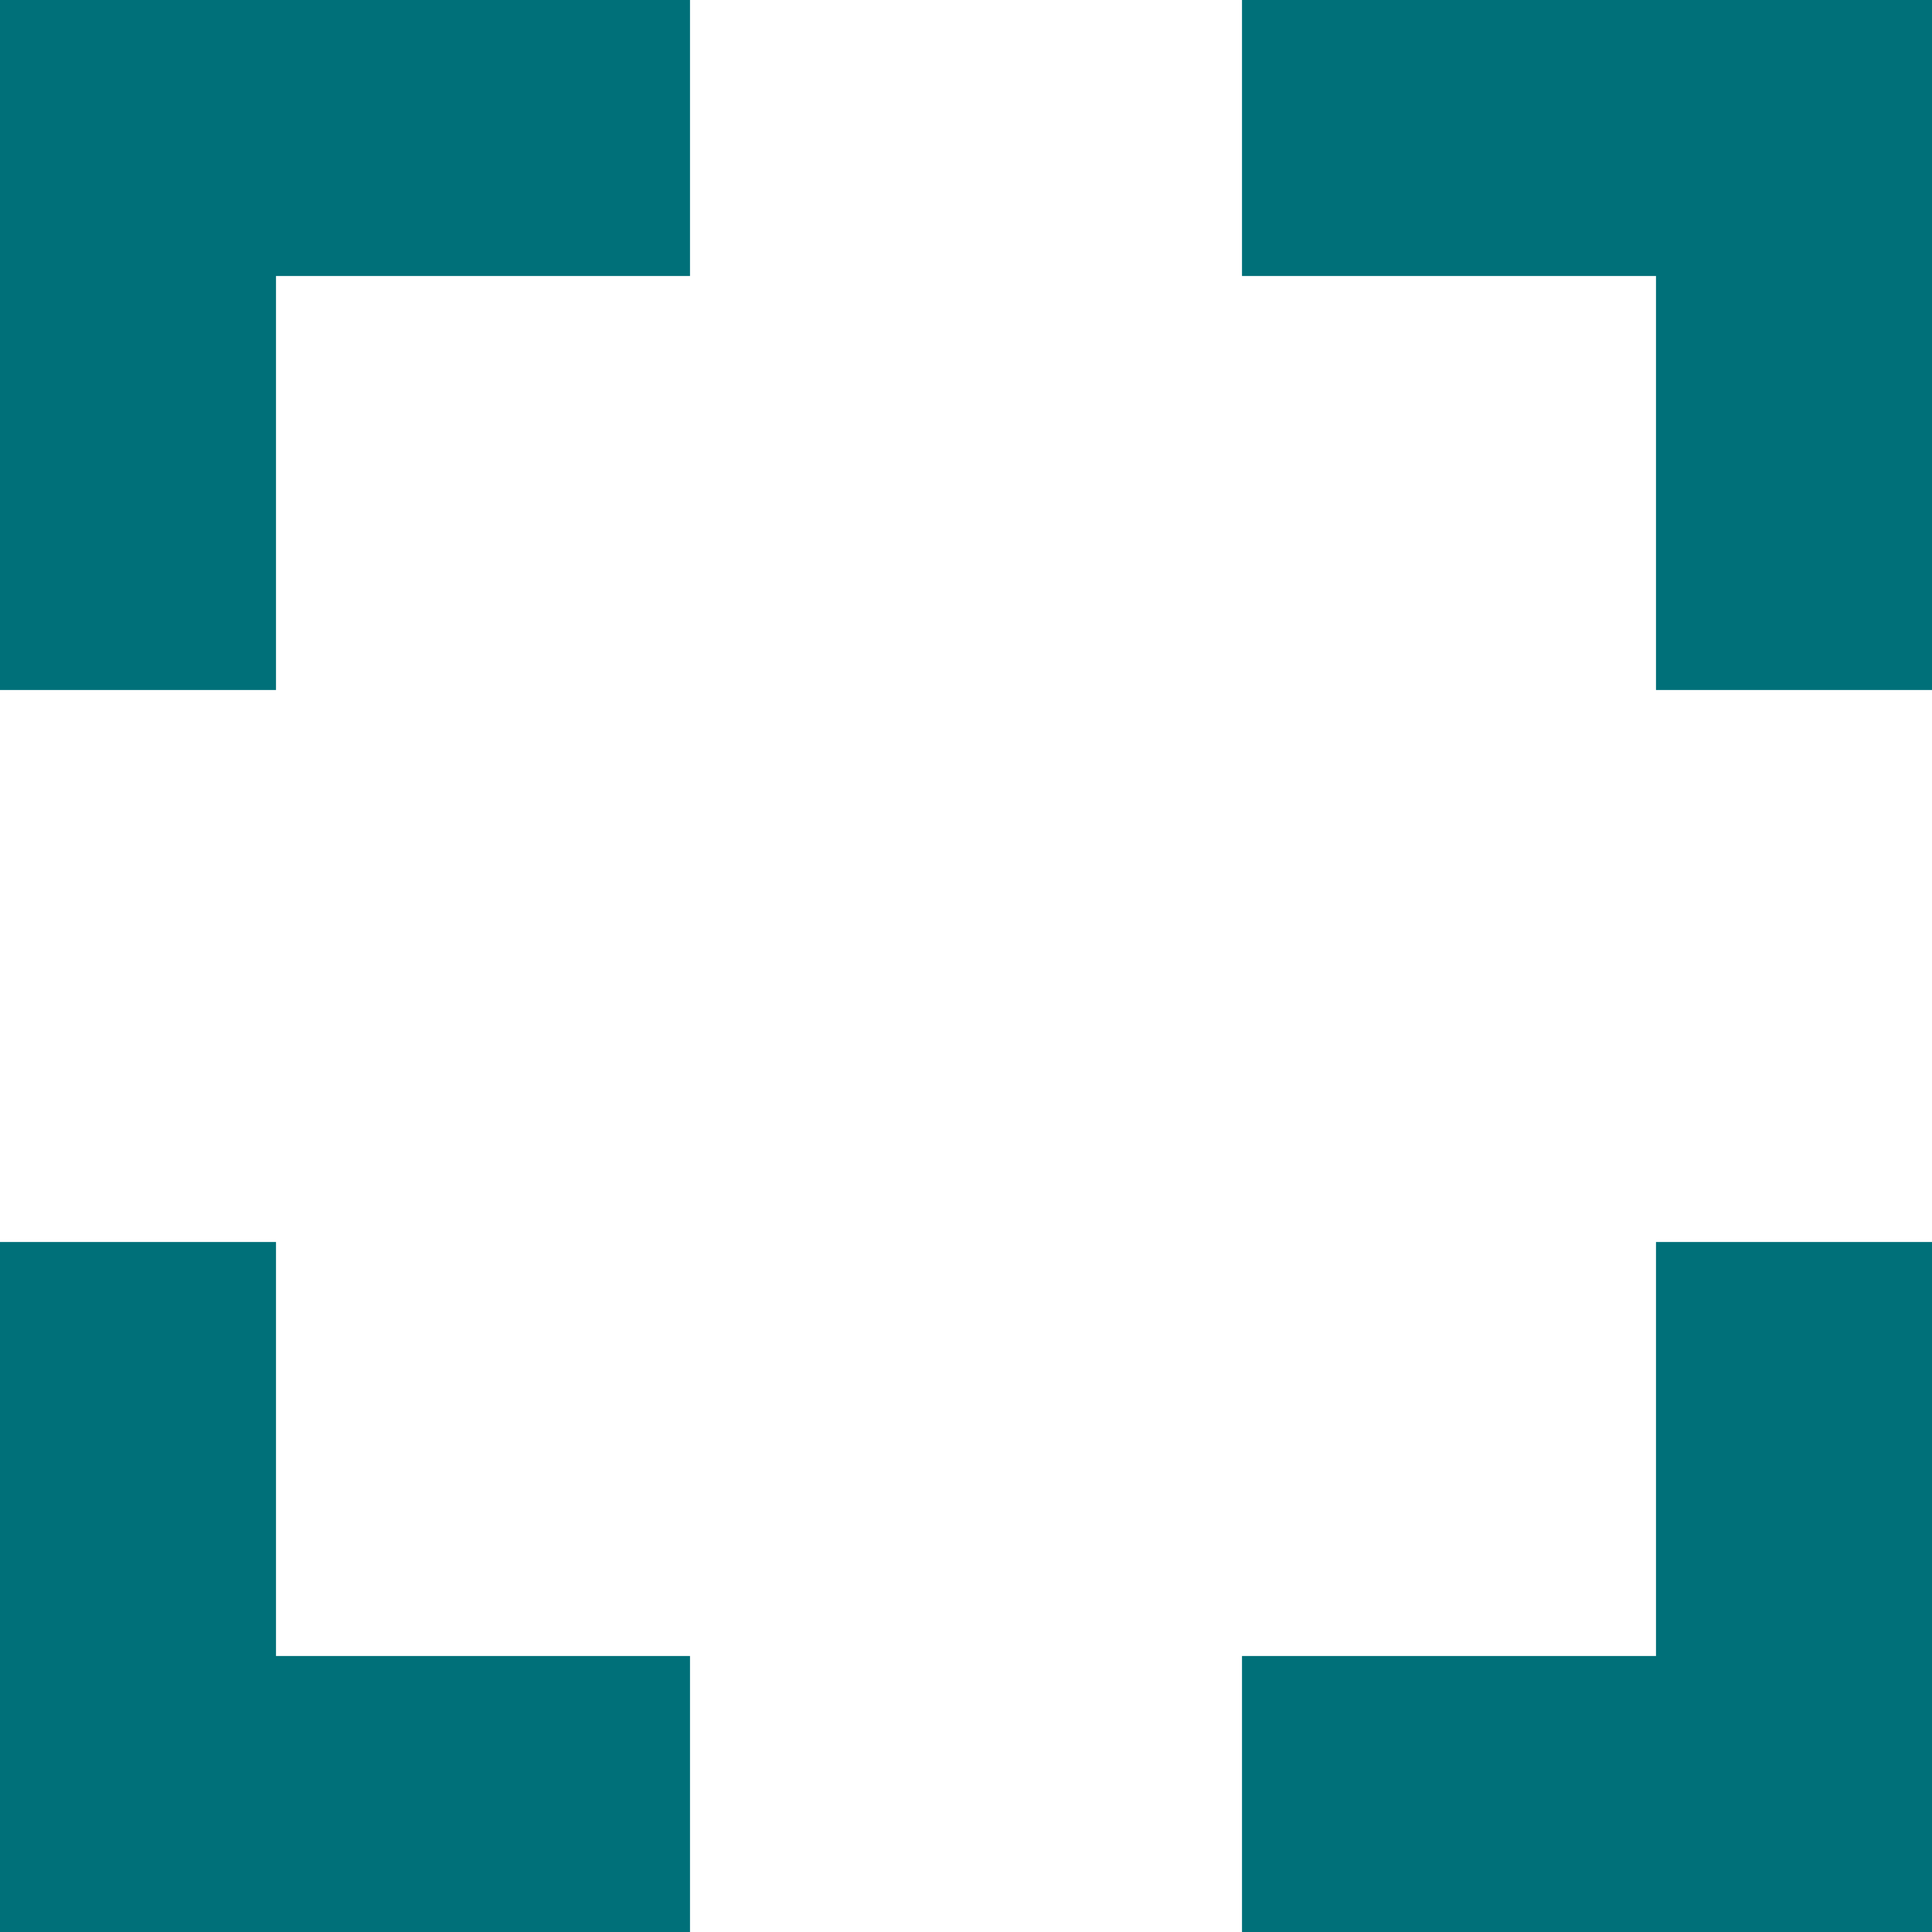
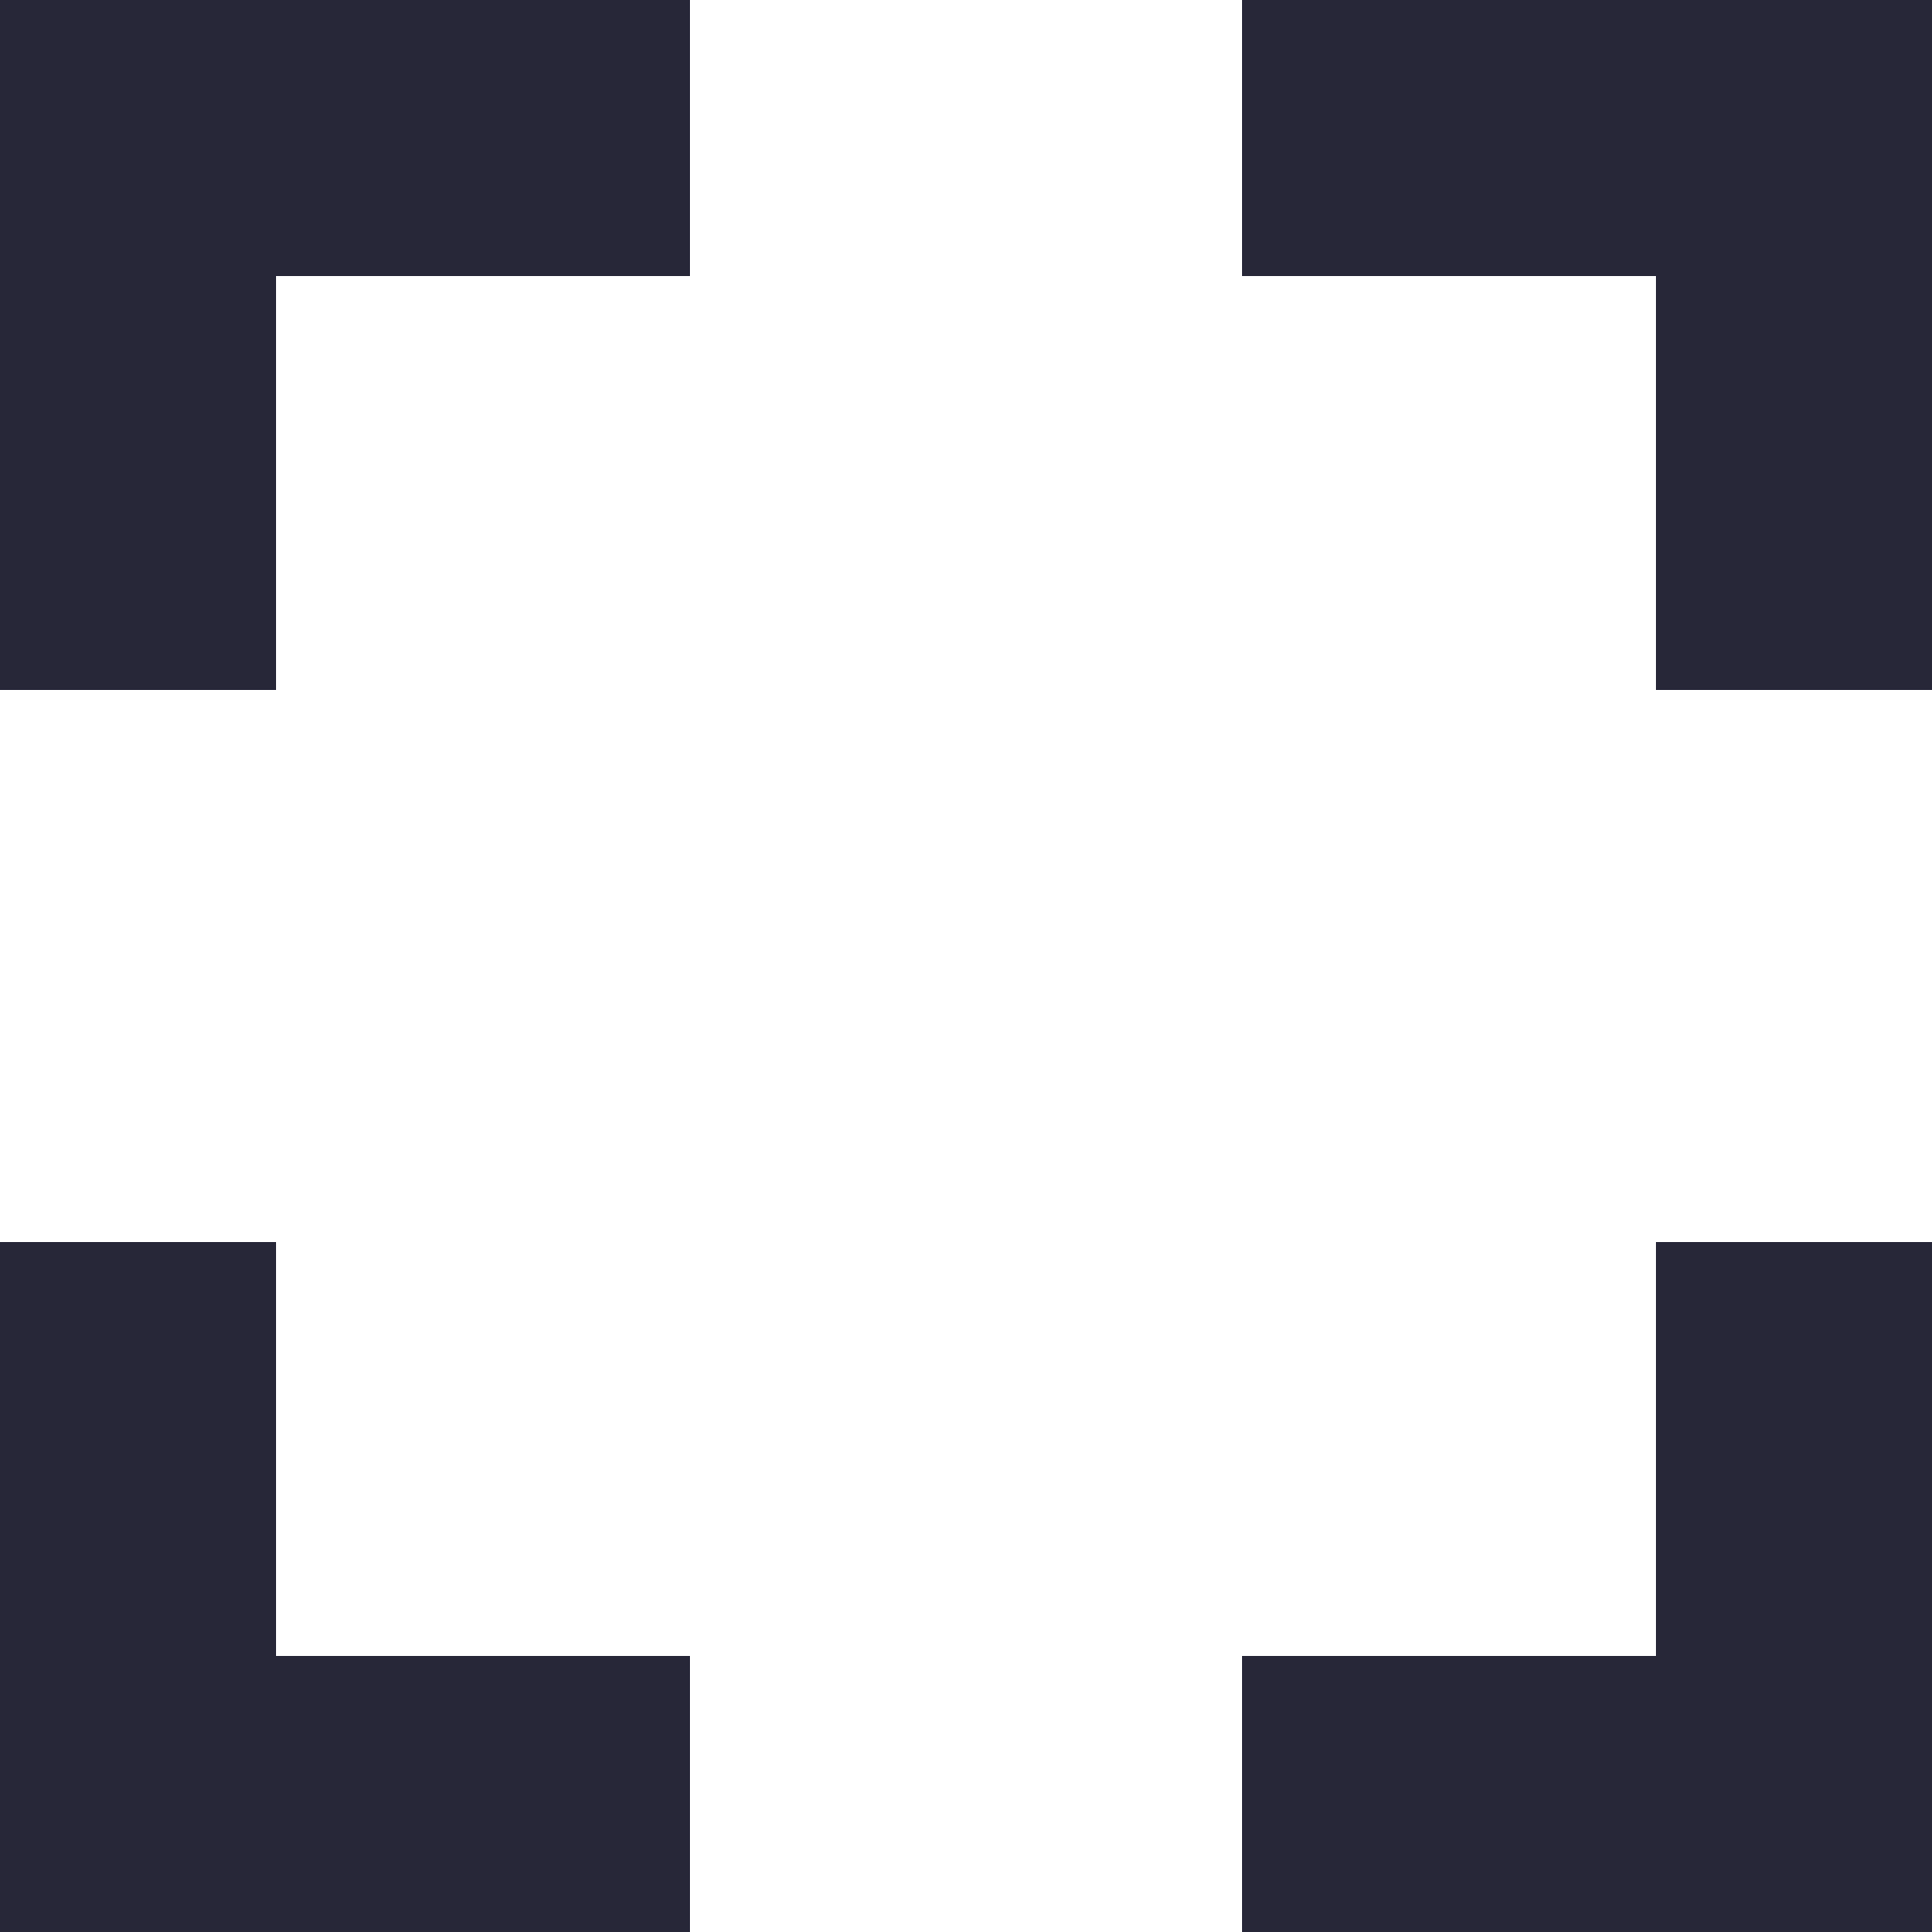
<svg xmlns="http://www.w3.org/2000/svg" width="14" height="14" viewBox="0 0 14 14" fill="none">
-   <path fill-rule="evenodd" clip-rule="evenodd" d="M2 5H0V0H5V2H2V5ZM0 9H2V12H5V14H0V9ZM12 12H9V14H14V9H12V12ZM9 2V0H14V5H12V2H9Z" fill="#007079" />
+   <path fill-rule="evenodd" clip-rule="evenodd" d="M2 5H0V0H5V2H2V5ZM0 9H2V12H5V14H0V9ZM12 12H9V14H14V9H12V12ZM9 2V0H14V5H12V2H9Z" fill="#272738" />
</svg>
